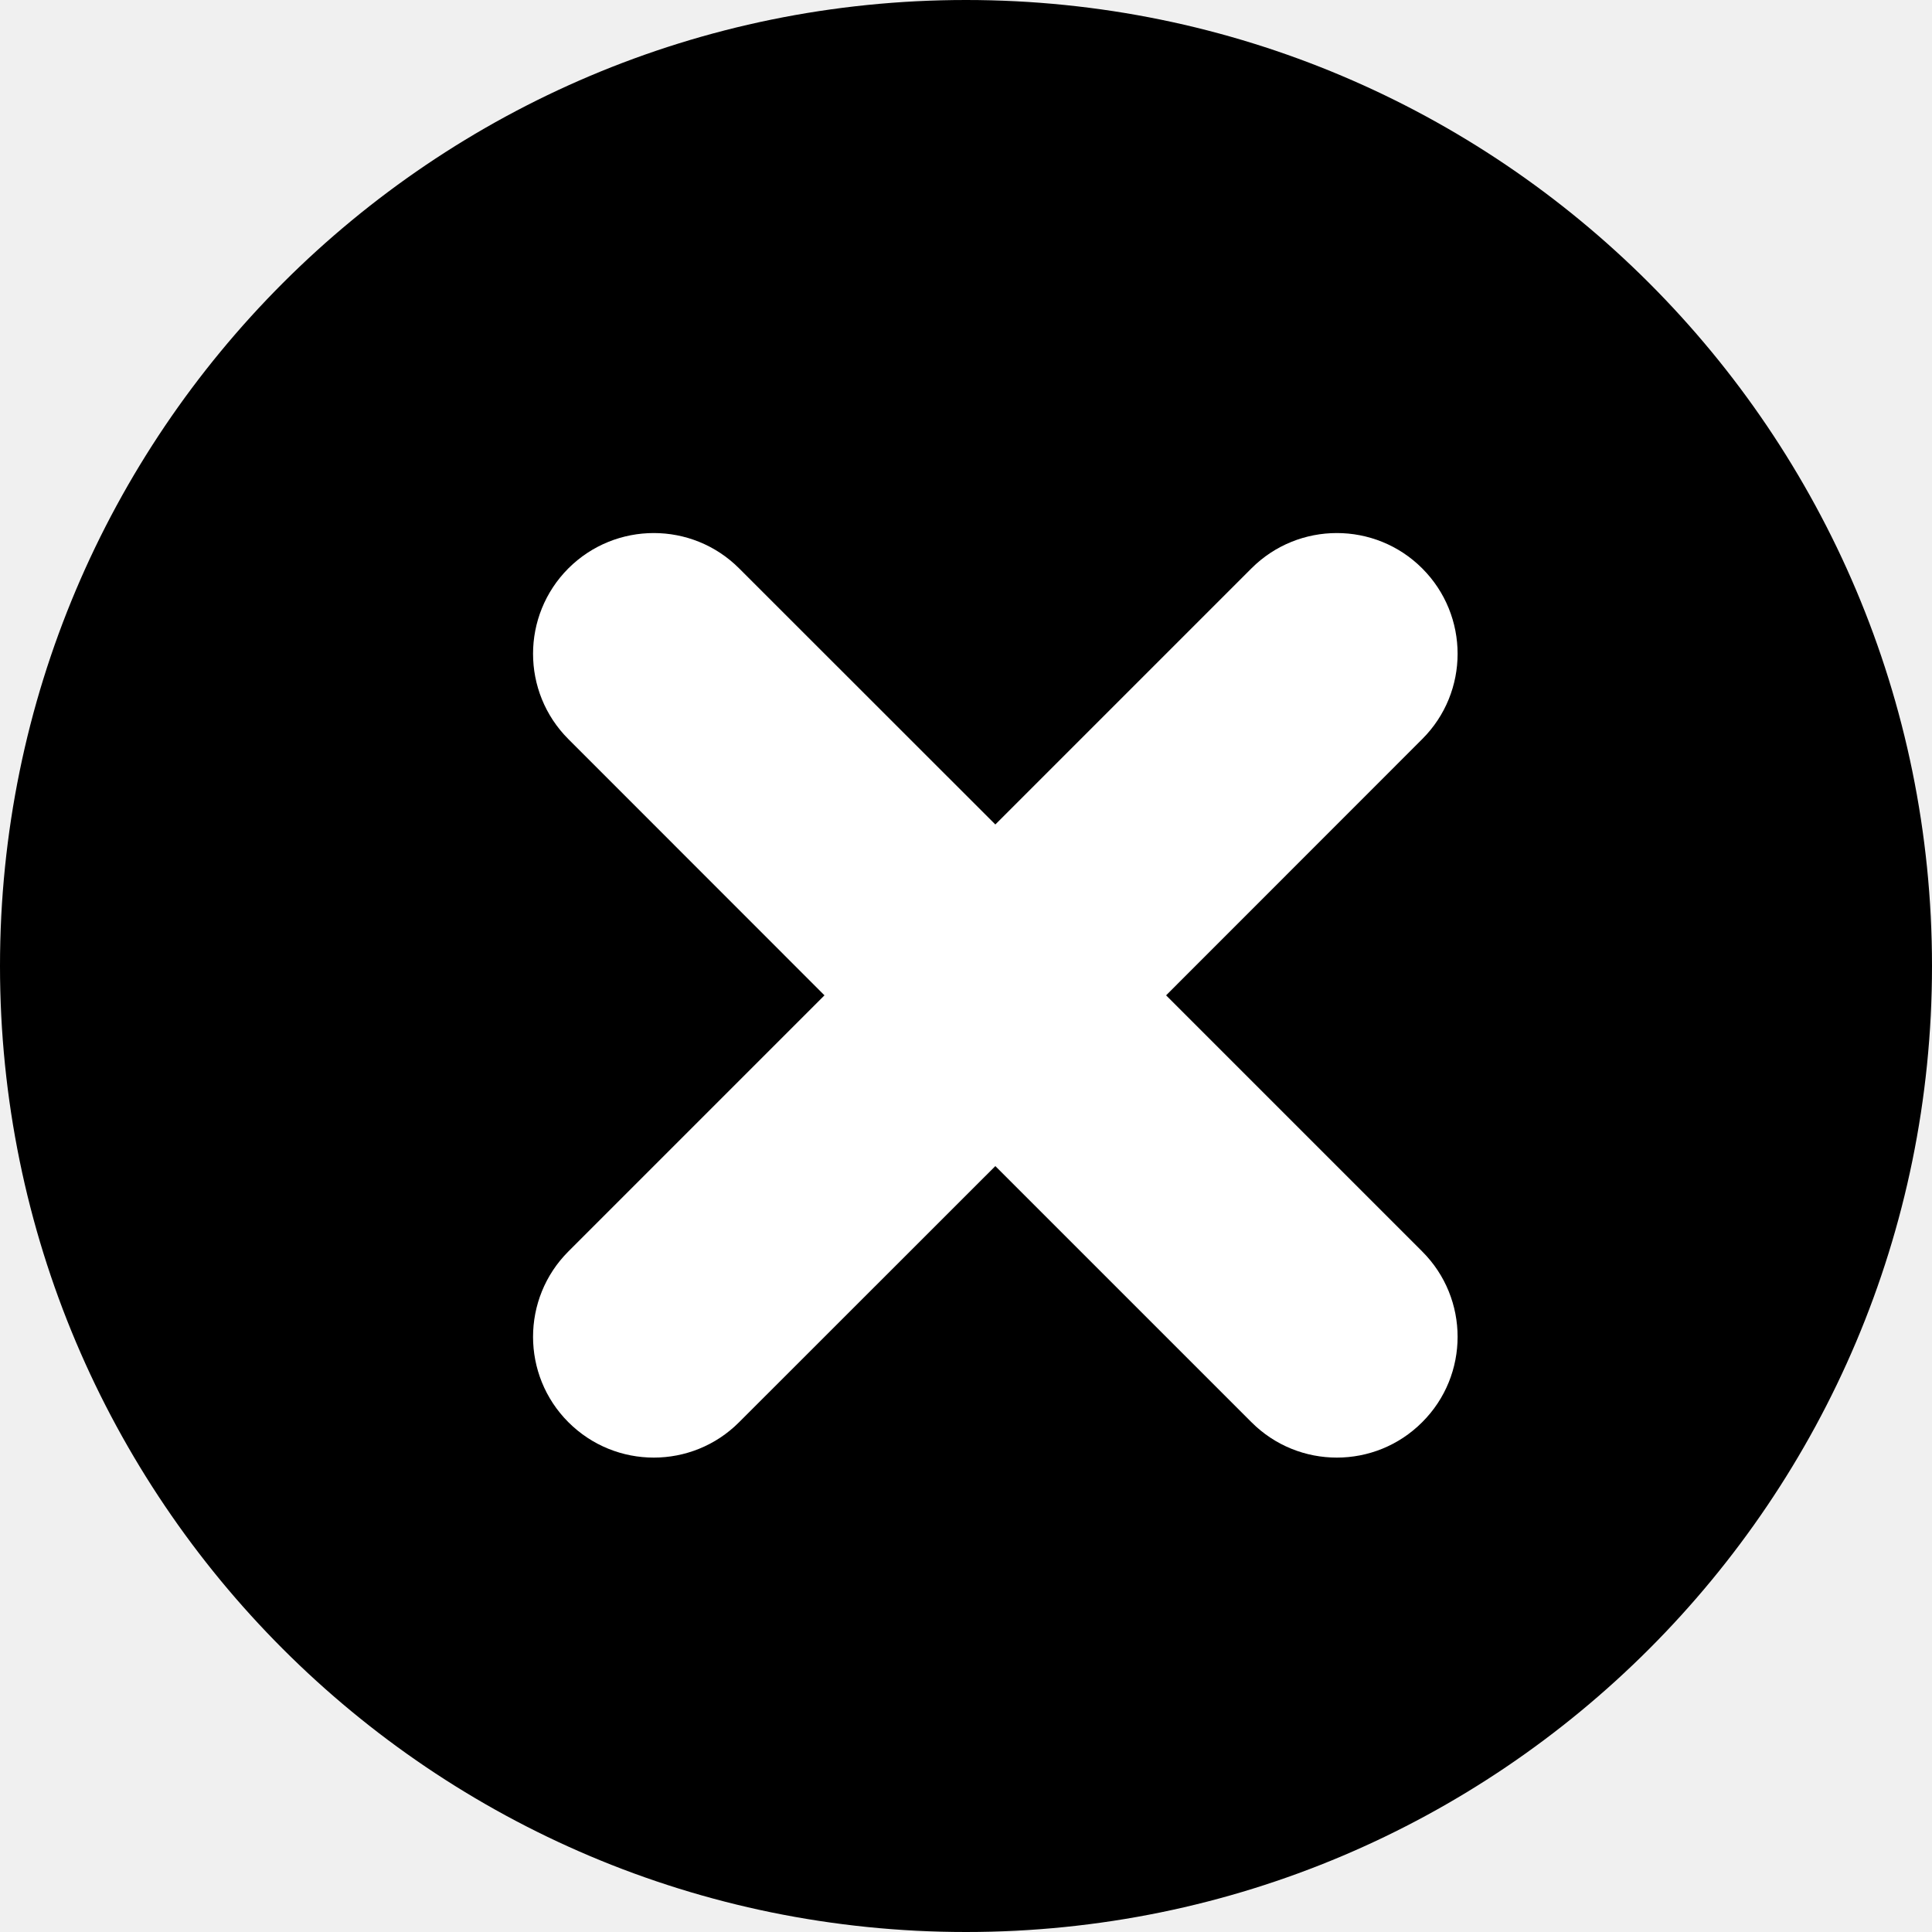
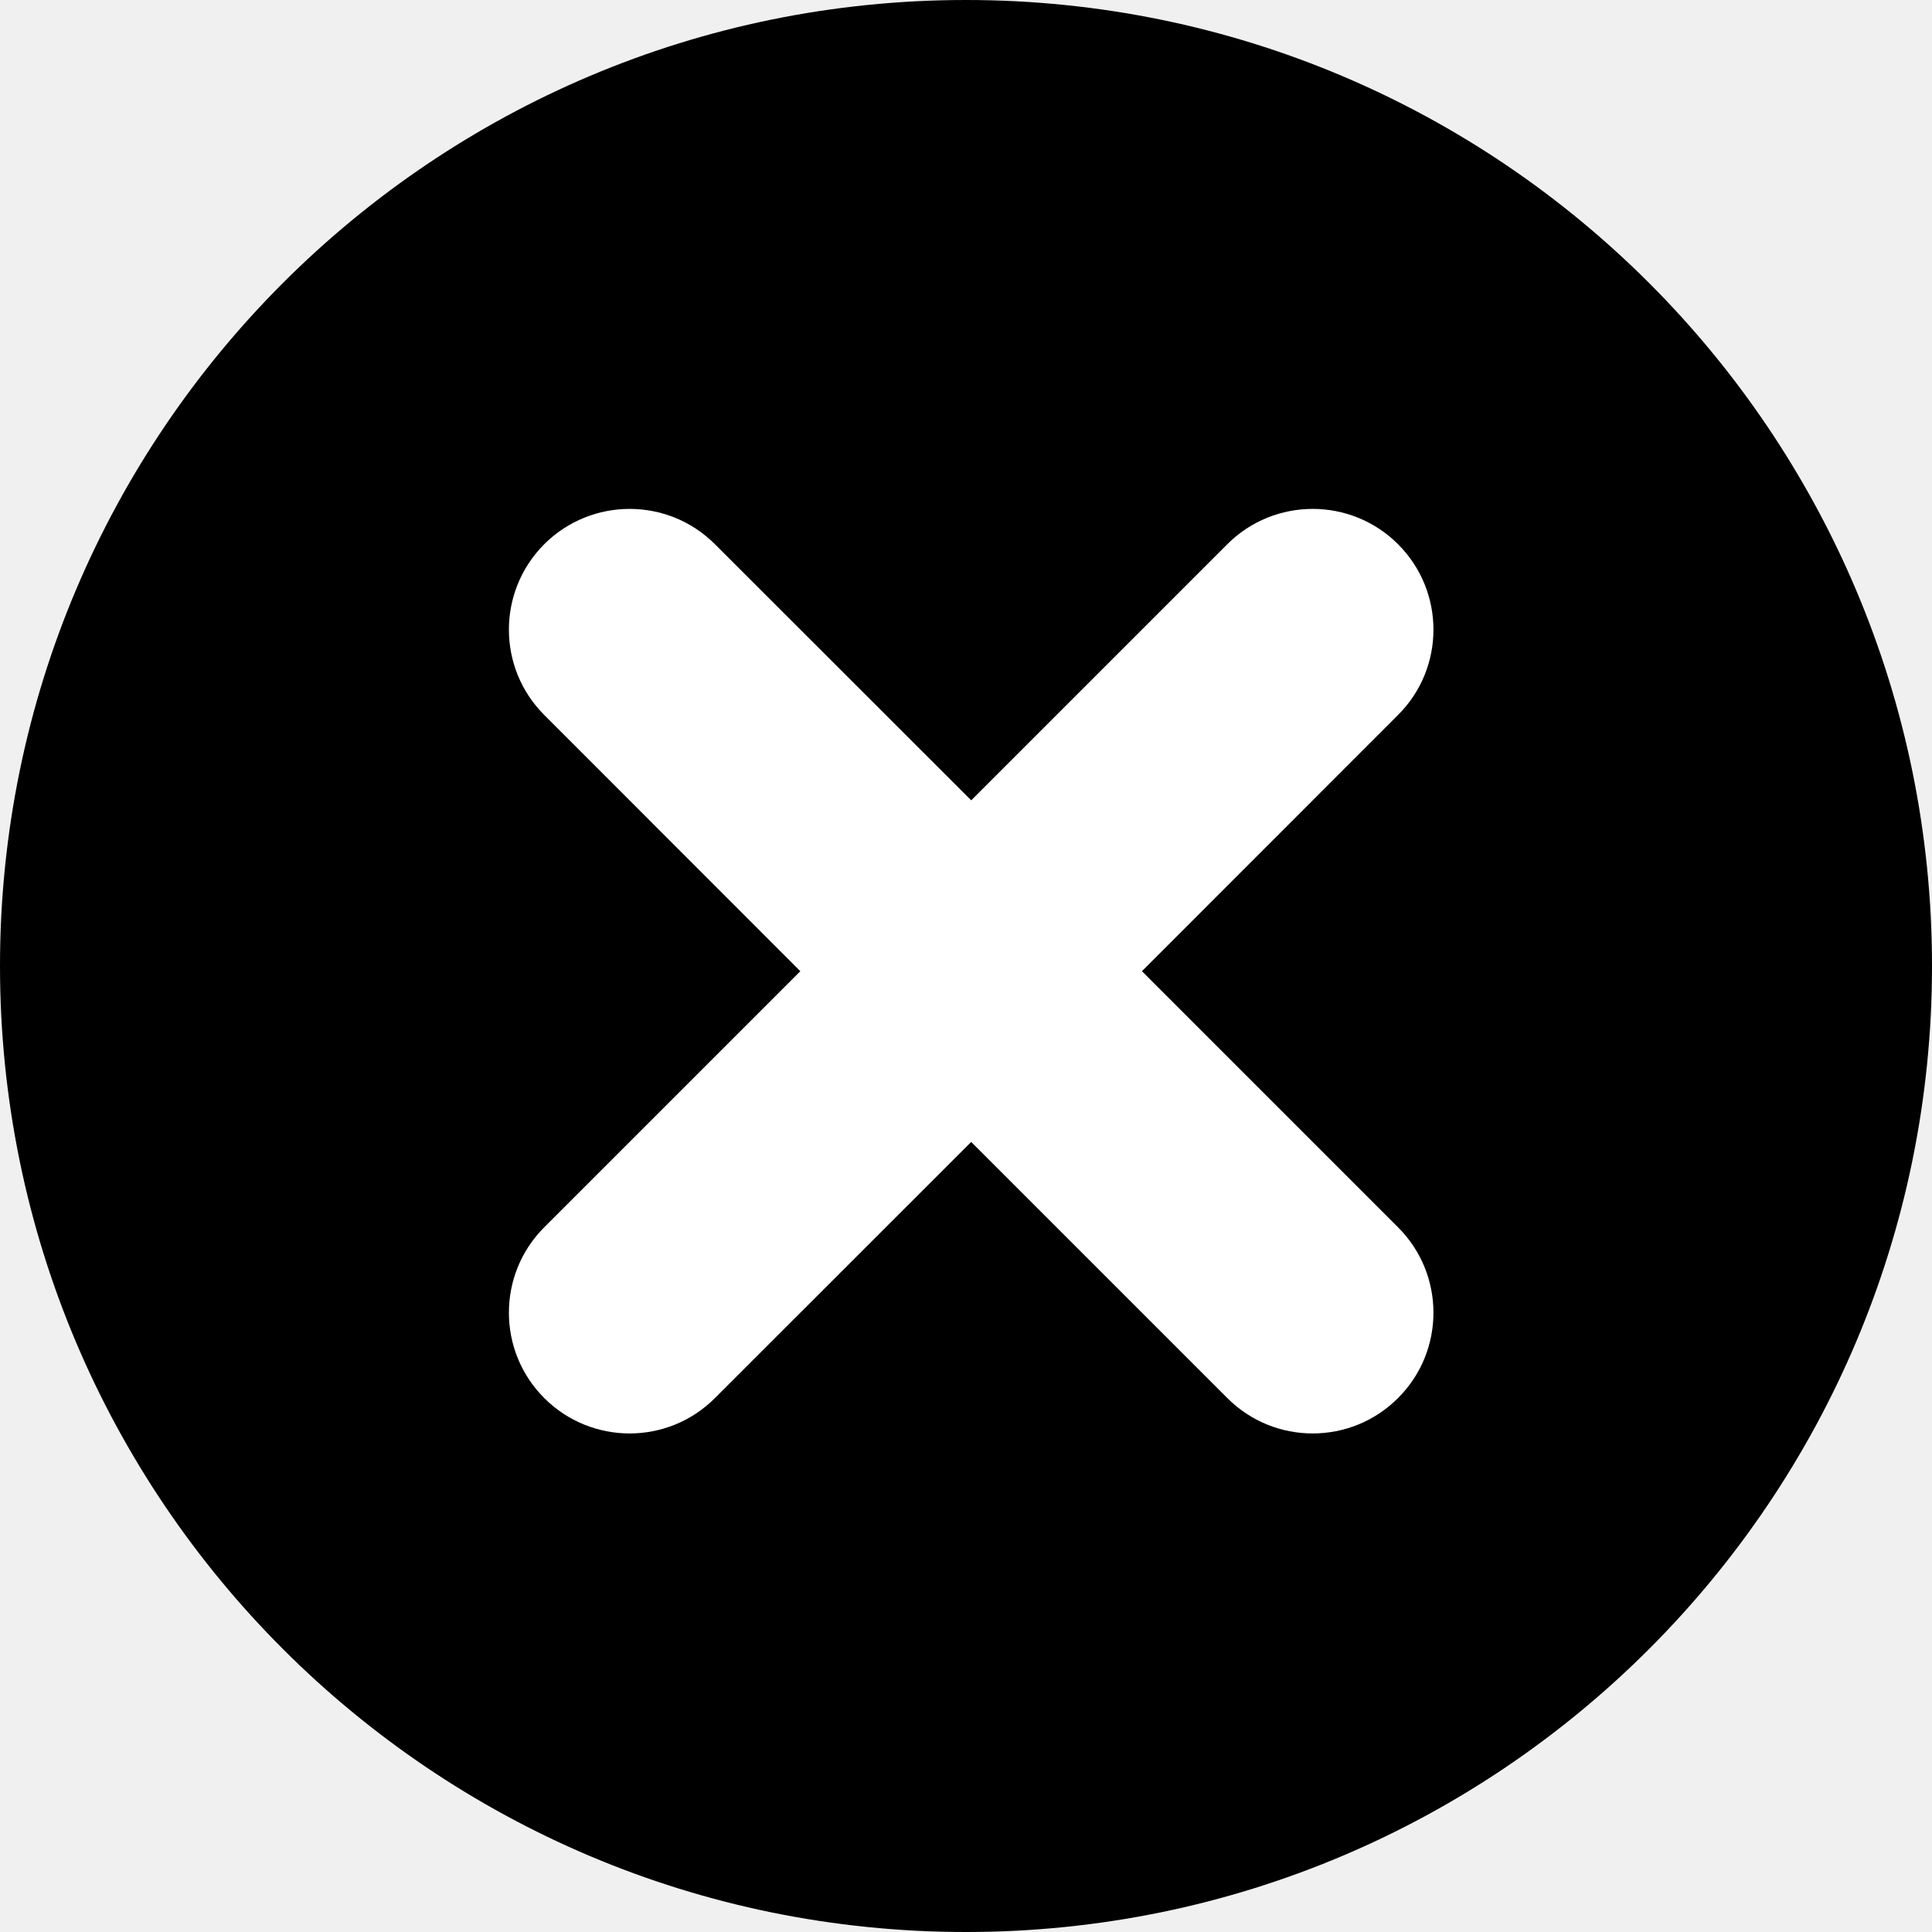
<svg xmlns="http://www.w3.org/2000/svg" viewBox="0 0 16 16">
  <path d="M8,16 C3.582,16 0,12.418 0,8 C0,3.582 3.582,0 8,0 C12.418,0 16,3.582 16,8 C16,12.418 12.418,16 8,16 Z" id="path-1" />
-   <path fill="white" transform="translate(4, 4)" d="M5.657,4.243 L7.778,2.121 C8.169,1.731 8.169,1.098 7.778,0.707 C7.388,0.317 6.754,0.317 6.364,0.707 L4.243,2.828 L2.121,0.707 C1.731,0.317 1.098,0.317 0.707,0.707 C0.317,1.098 0.317,1.731 0.707,2.121 L2.828,4.243 L0.707,6.364 C0.317,6.754 0.317,7.388 0.707,7.778 C1.098,8.169 1.731,8.169 2.121,7.778 L4.243,5.657 L6.364,7.778 C6.754,8.169 7.388,8.169 7.778,7.778 C8.169,7.388 8.169,6.754 7.778,6.364 L5.657,4.243 Z" id="path-3" />
+   <path fill="white" transform="translate(3.8, 3.8)" d="M5.657,4.243 L7.778,2.121 C8.169,1.731 8.169,1.098 7.778,0.707 C7.388,0.317 6.754,0.317 6.364,0.707 L4.243,2.828 L2.121,0.707 C1.731,0.317 1.098,0.317 0.707,0.707 C0.317,1.098 0.317,1.731 0.707,2.121 L2.828,4.243 L0.707,6.364 C0.317,6.754 0.317,7.388 0.707,7.778 C1.098,8.169 1.731,8.169 2.121,7.778 L4.243,5.657 L6.364,7.778 C6.754,8.169 7.388,8.169 7.778,7.778 C8.169,7.388 8.169,6.754 7.778,6.364 L5.657,4.243 Z" id="path-3" />
</svg>
